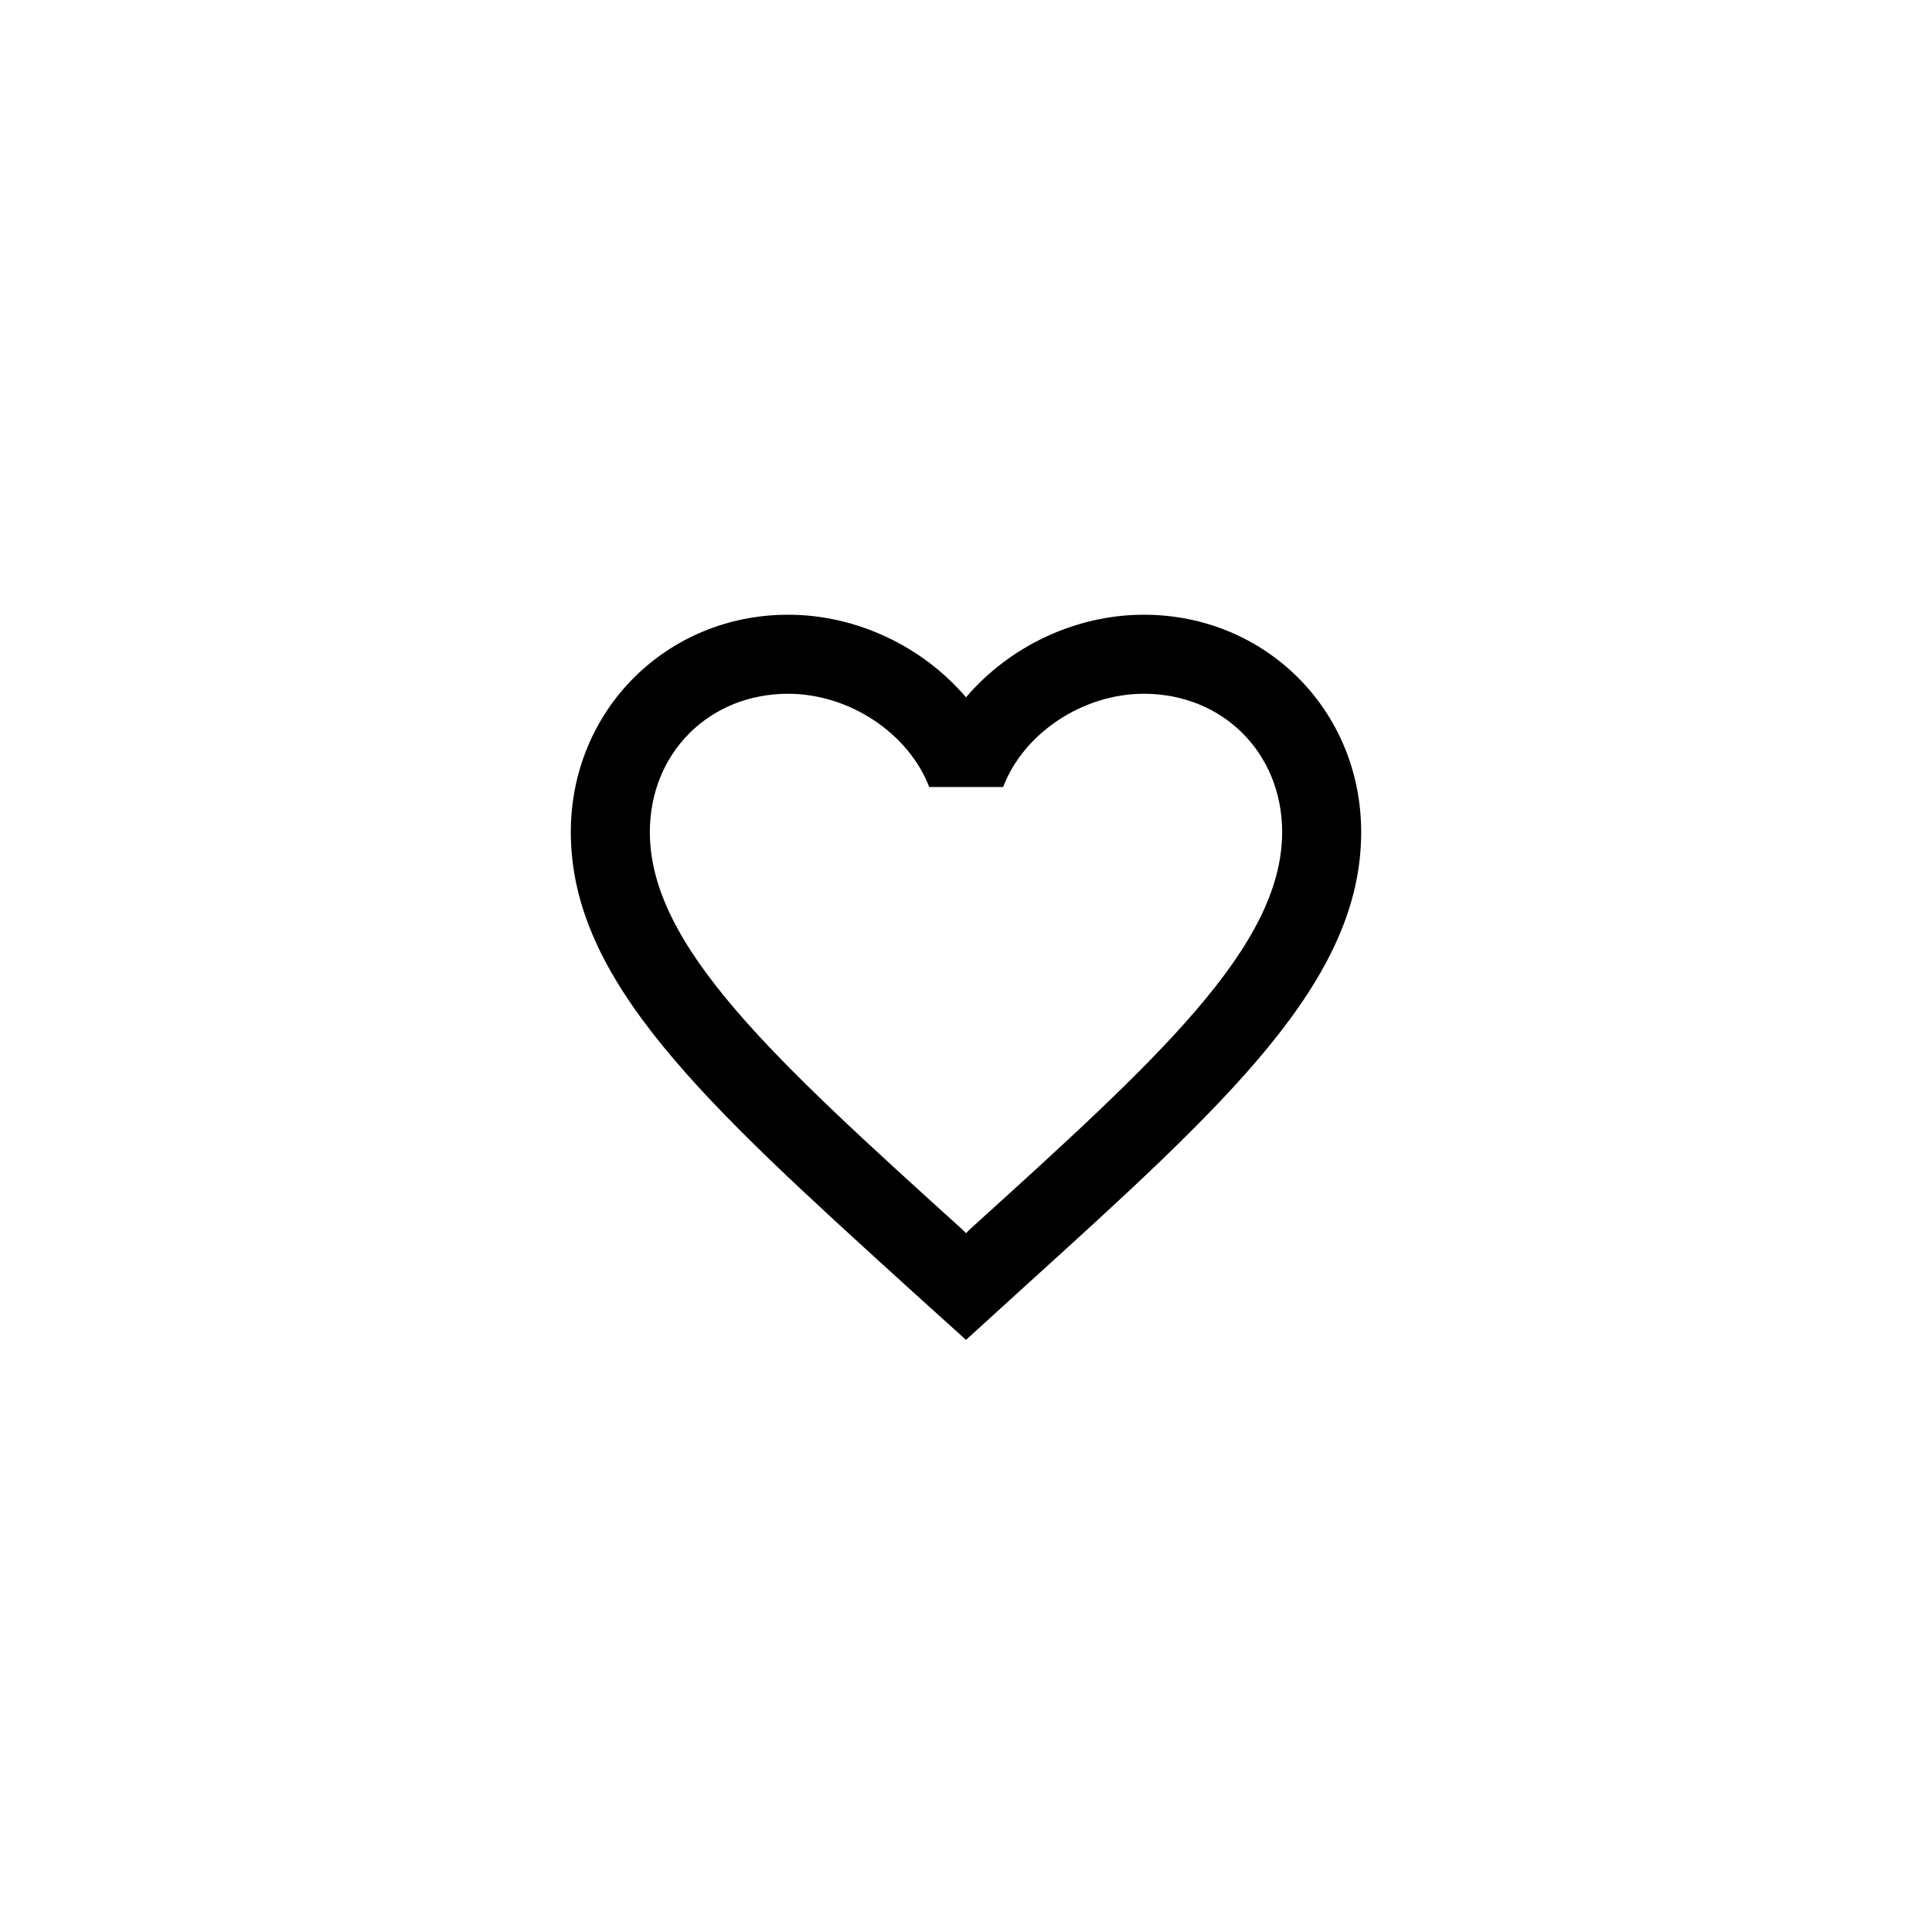
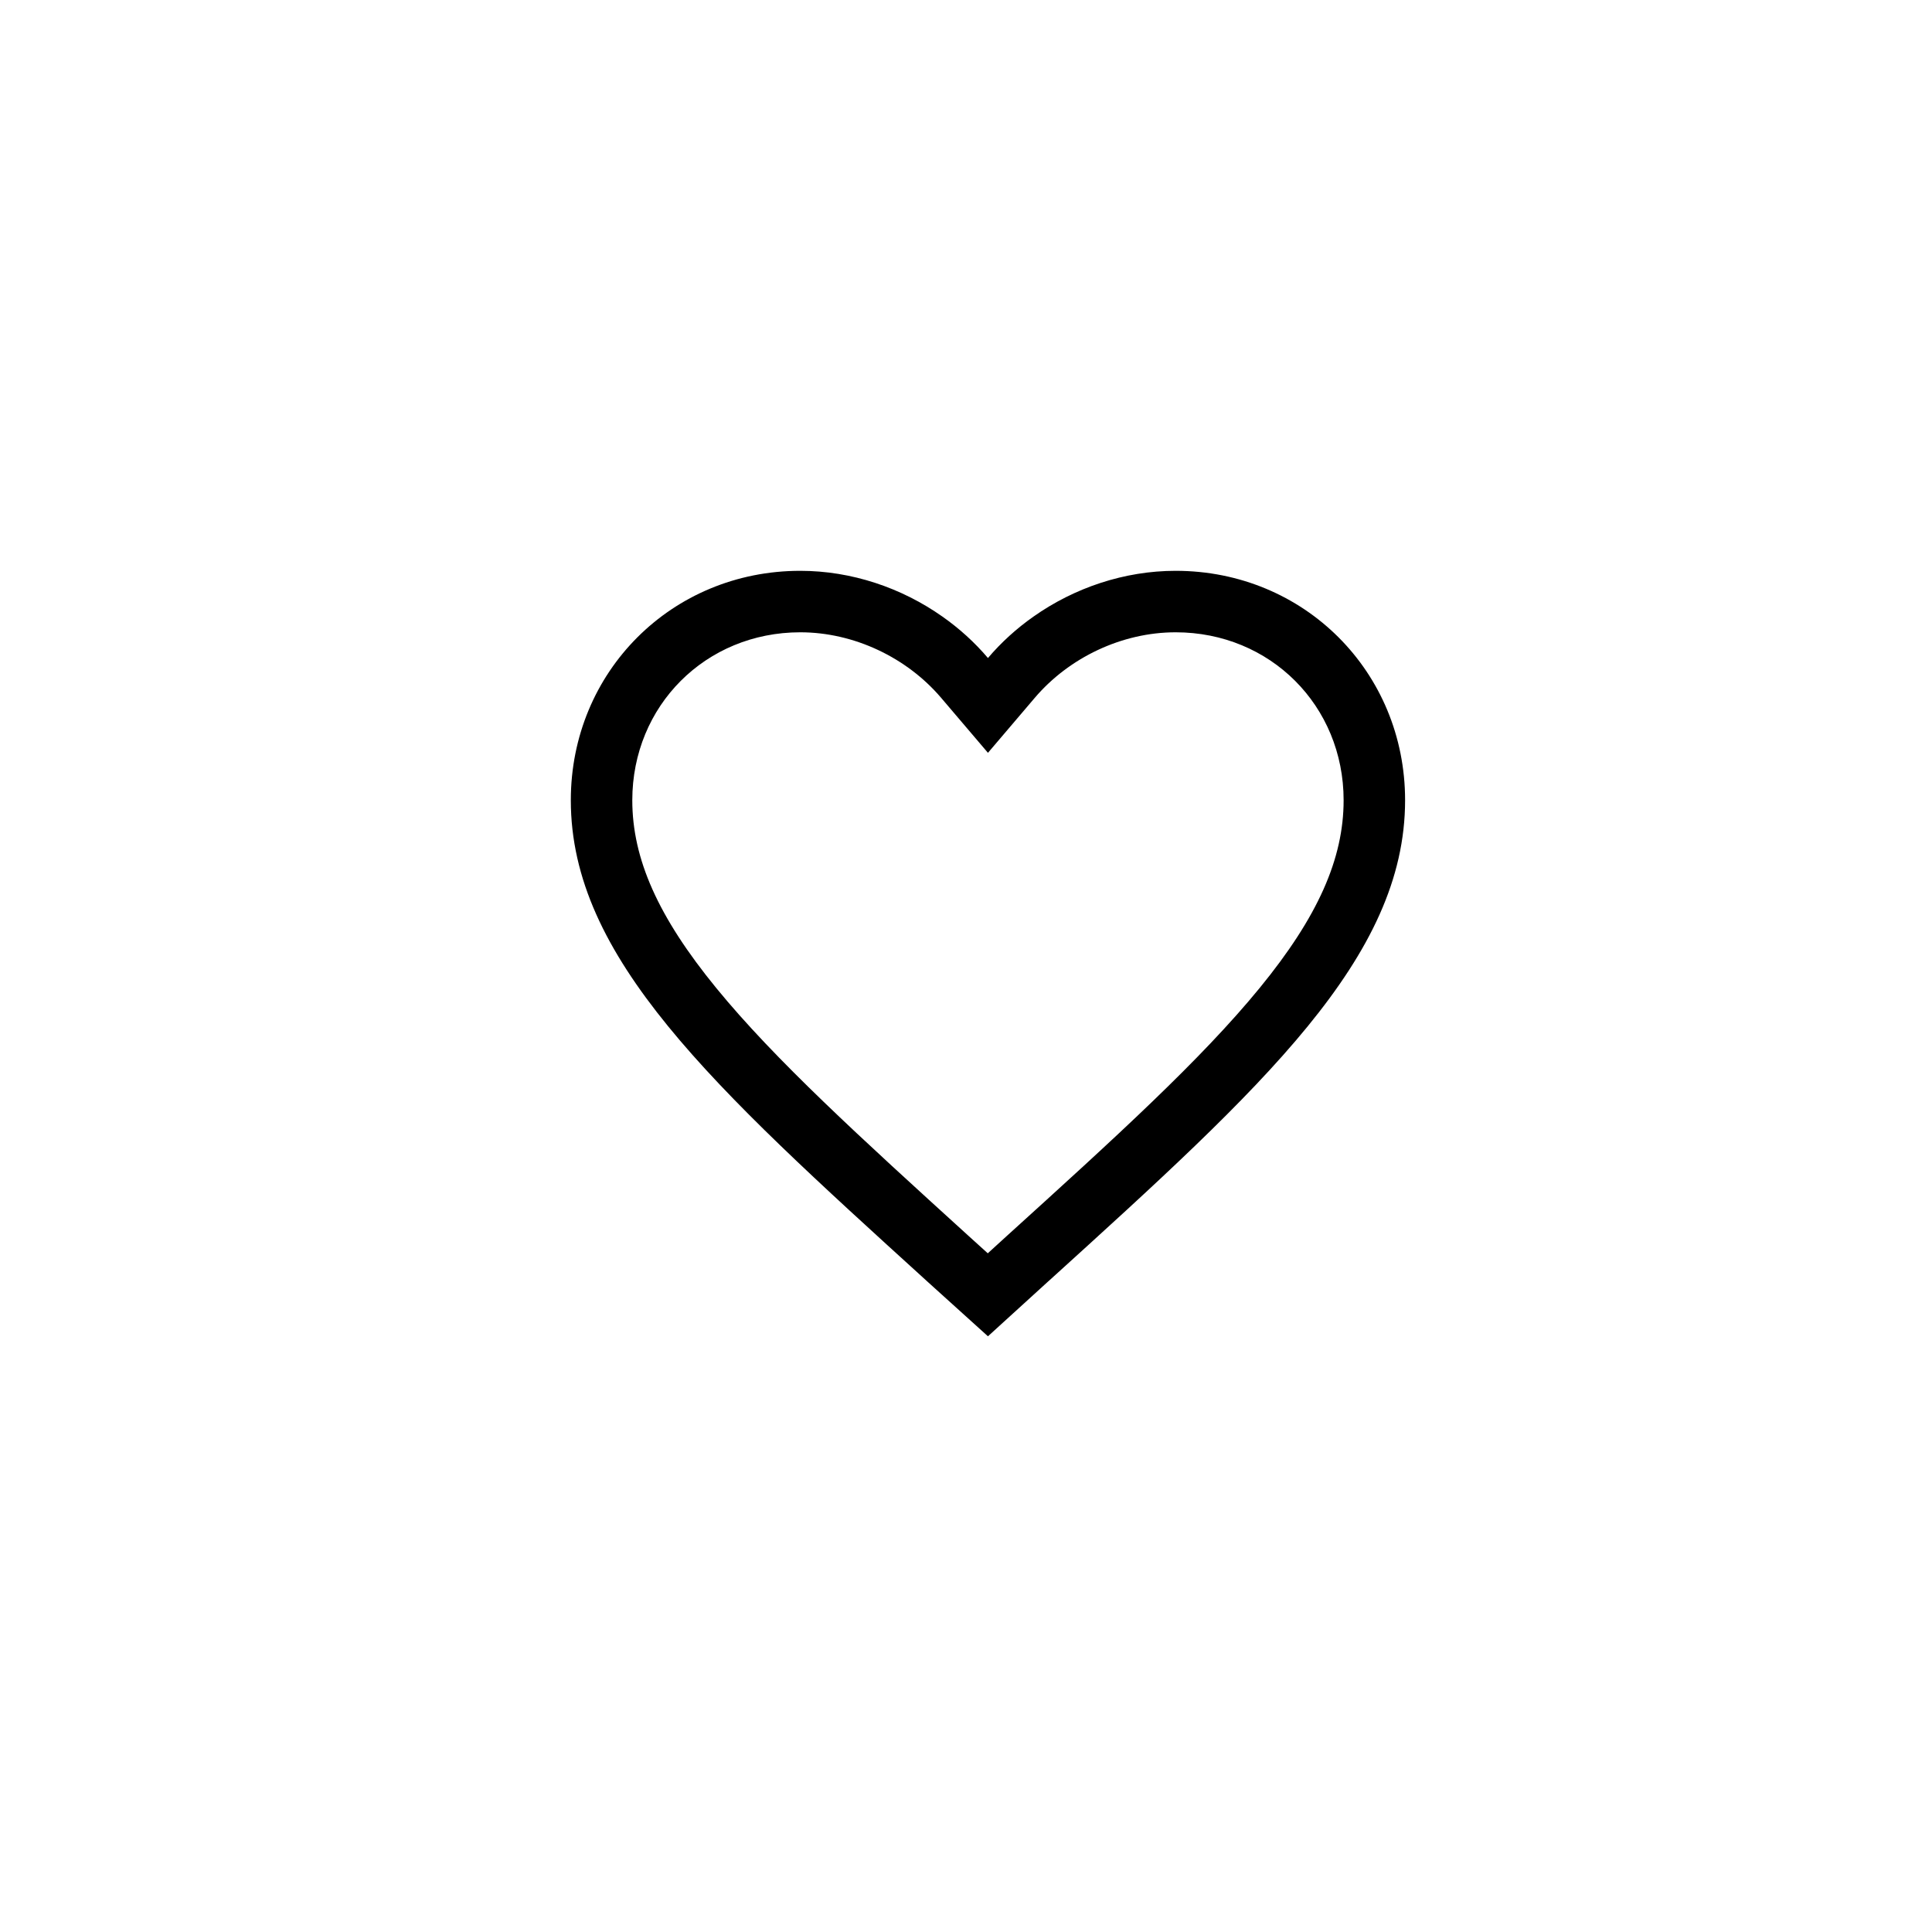
<svg xmlns="http://www.w3.org/2000/svg" width="44" height="44" viewBox="0 0 44 44" fill="none">
-   <path fill-rule="evenodd" clip-rule="evenodd" d="M26.05 14C24.484 14 22.981 14.729 22 15.881C21.019 14.729 19.516 14 17.95 14C15.178 14 13 16.178 13 18.95C13 22.352 16.06 25.124 20.695 29.336L22 30.515L23.305 29.327C27.94 25.124 31 22.352 31 18.95C31 16.178 28.822 14 26.05 14ZM22.09 27.995L22 28.085L21.91 27.995C17.626 24.116 14.8 21.551 14.8 18.95C14.8 17.15 16.15 15.8 17.95 15.8C19.336 15.8 20.686 16.691 21.163 17.924H22.846C23.314 16.691 24.664 15.8 26.05 15.8C27.85 15.8 29.2 17.15 29.2 18.95C29.2 21.551 26.374 24.116 22.09 27.995Z" fill="black" />
+   <path fill-rule="evenodd" clip-rule="evenodd" d="M22.5 17.145L21.434 15.893C20.656 14.979 19.454 14.4 18.225 14.4C16.072 14.4 14.4 16.072 14.4 18.225C14.4 19.561 14.988 20.882 16.311 22.5C17.649 24.137 19.589 25.902 22.063 28.151L22.064 28.152L22.496 28.543L22.937 28.141C25.412 25.898 27.352 24.134 28.69 22.498C30.012 20.882 30.6 19.561 30.6 18.225C30.6 16.072 28.928 14.4 26.775 14.4C25.546 14.4 24.344 14.979 23.566 15.893L22.5 17.145ZM22.5 30.433L21.122 29.188L21.085 29.154C16.213 24.727 13 21.807 13 18.225C13 15.299 15.299 13 18.225 13C19.395 13 20.532 13.386 21.464 14.043C21.848 14.313 22.198 14.63 22.5 14.986C22.802 14.63 23.152 14.313 23.536 14.043C24.468 13.386 25.605 13 26.775 13C29.701 13 32 15.299 32 18.225C32 21.813 28.775 24.737 23.89 29.168L23.878 29.178L22.5 30.433Z" fill="black" />
</svg>
